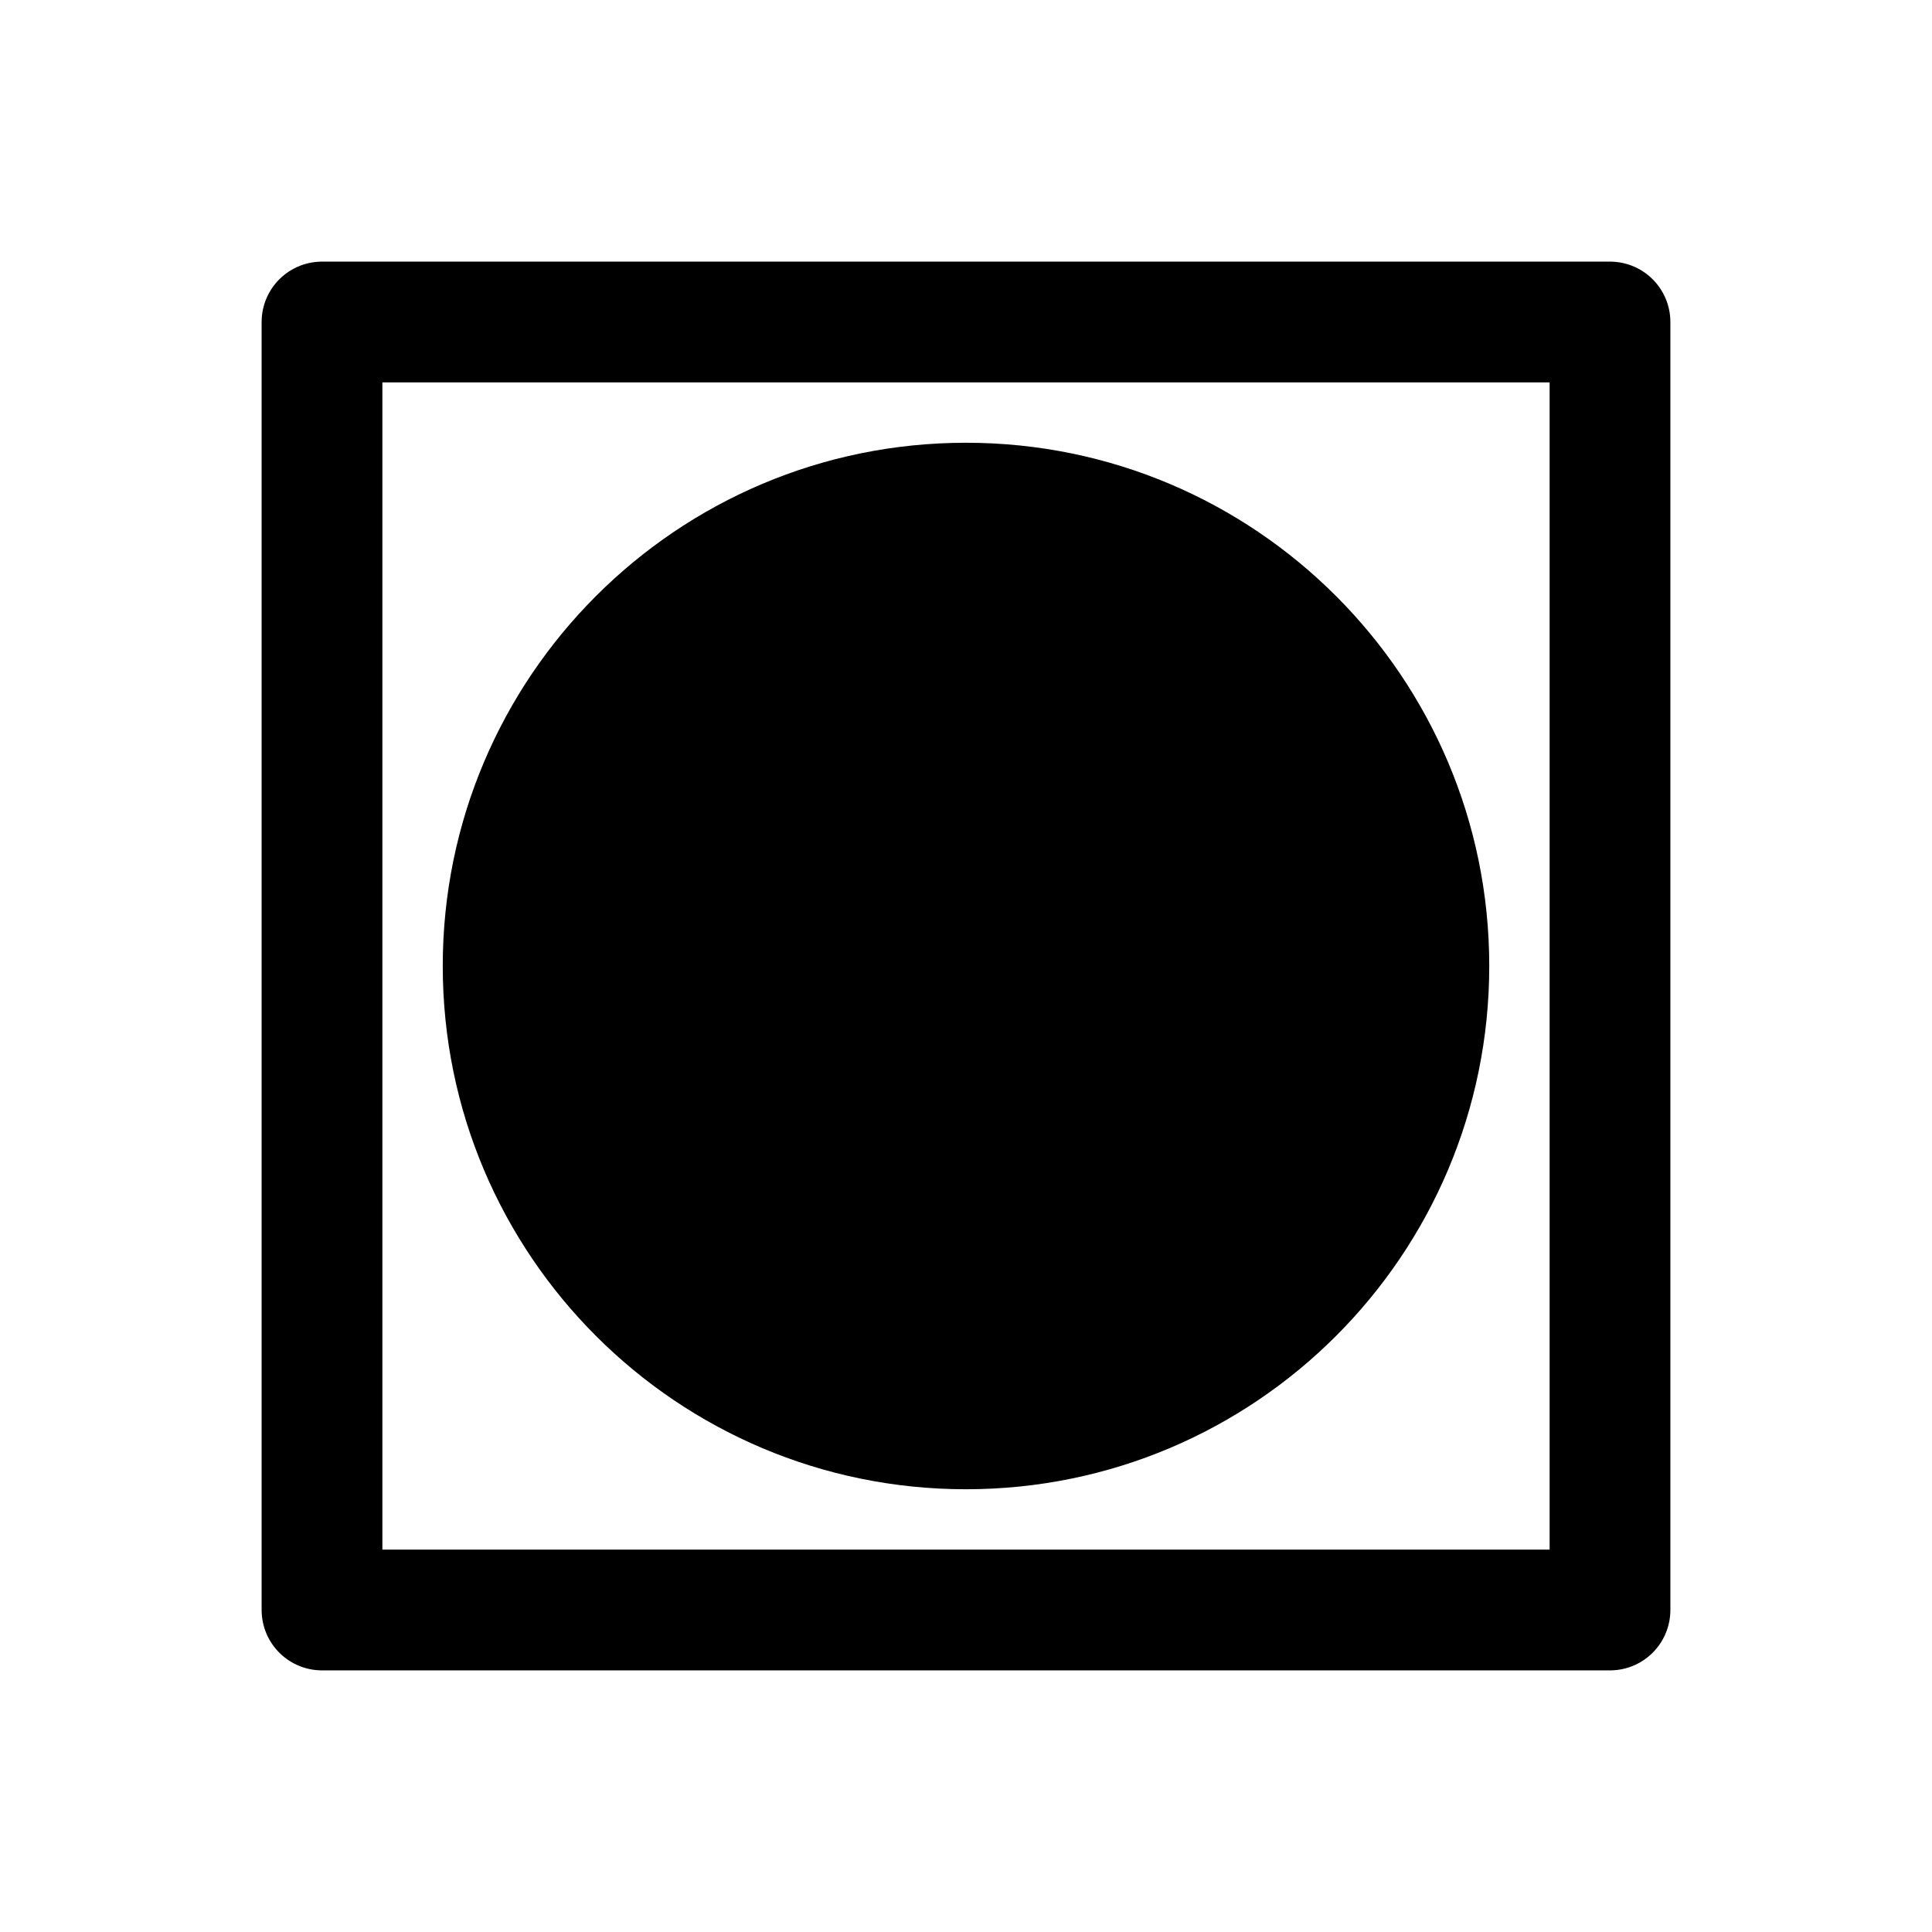
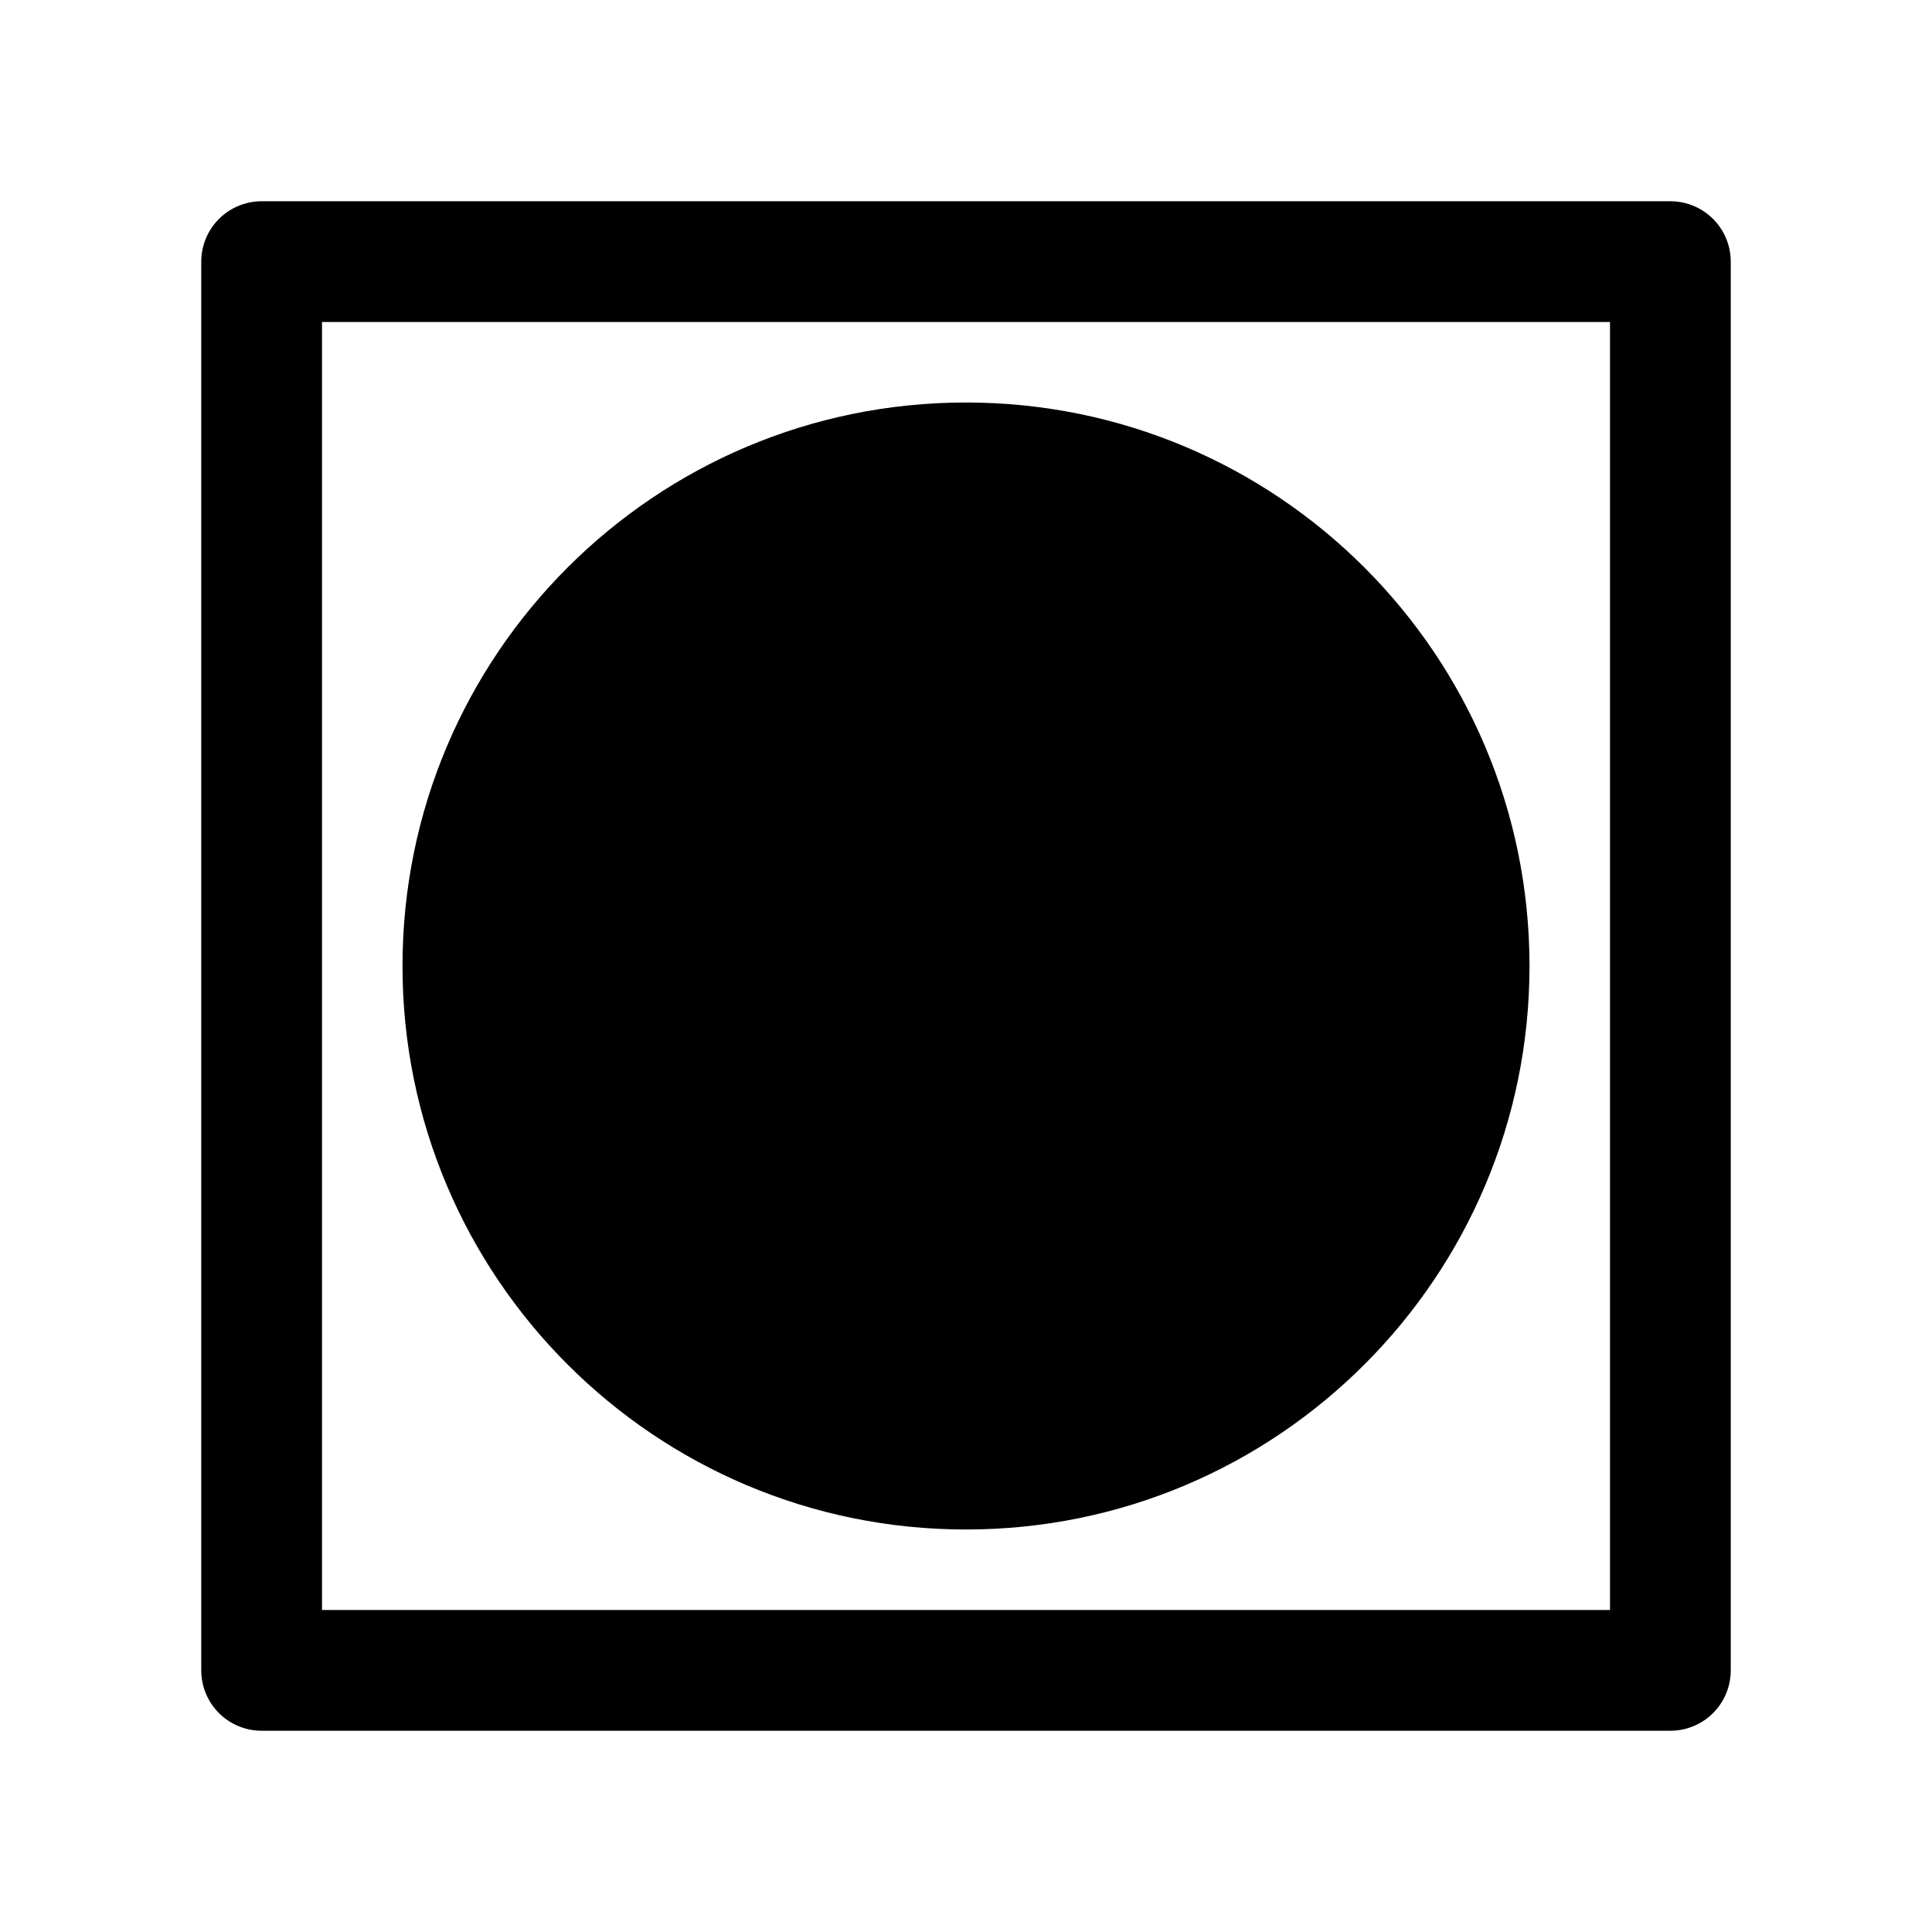
<svg xmlns="http://www.w3.org/2000/svg" width="24" height="24" viewBox="0 0 24 24" fill="none" stroke="currentColor" stroke-width="1.5" stroke-linecap="round" stroke-linejoin="round">
-   <rect x="4" y="4" width="16" height="16" />
-   <circle cx="12" cy="12" r="6.5" fill="currentColor" stroke="none" />
+   <rect x="3.25" y="3.25" width="17.5" height="17.5" />
+   <circle cx="12" cy="12" r="7" fill="currentColor" stroke="none" />
</svg>
